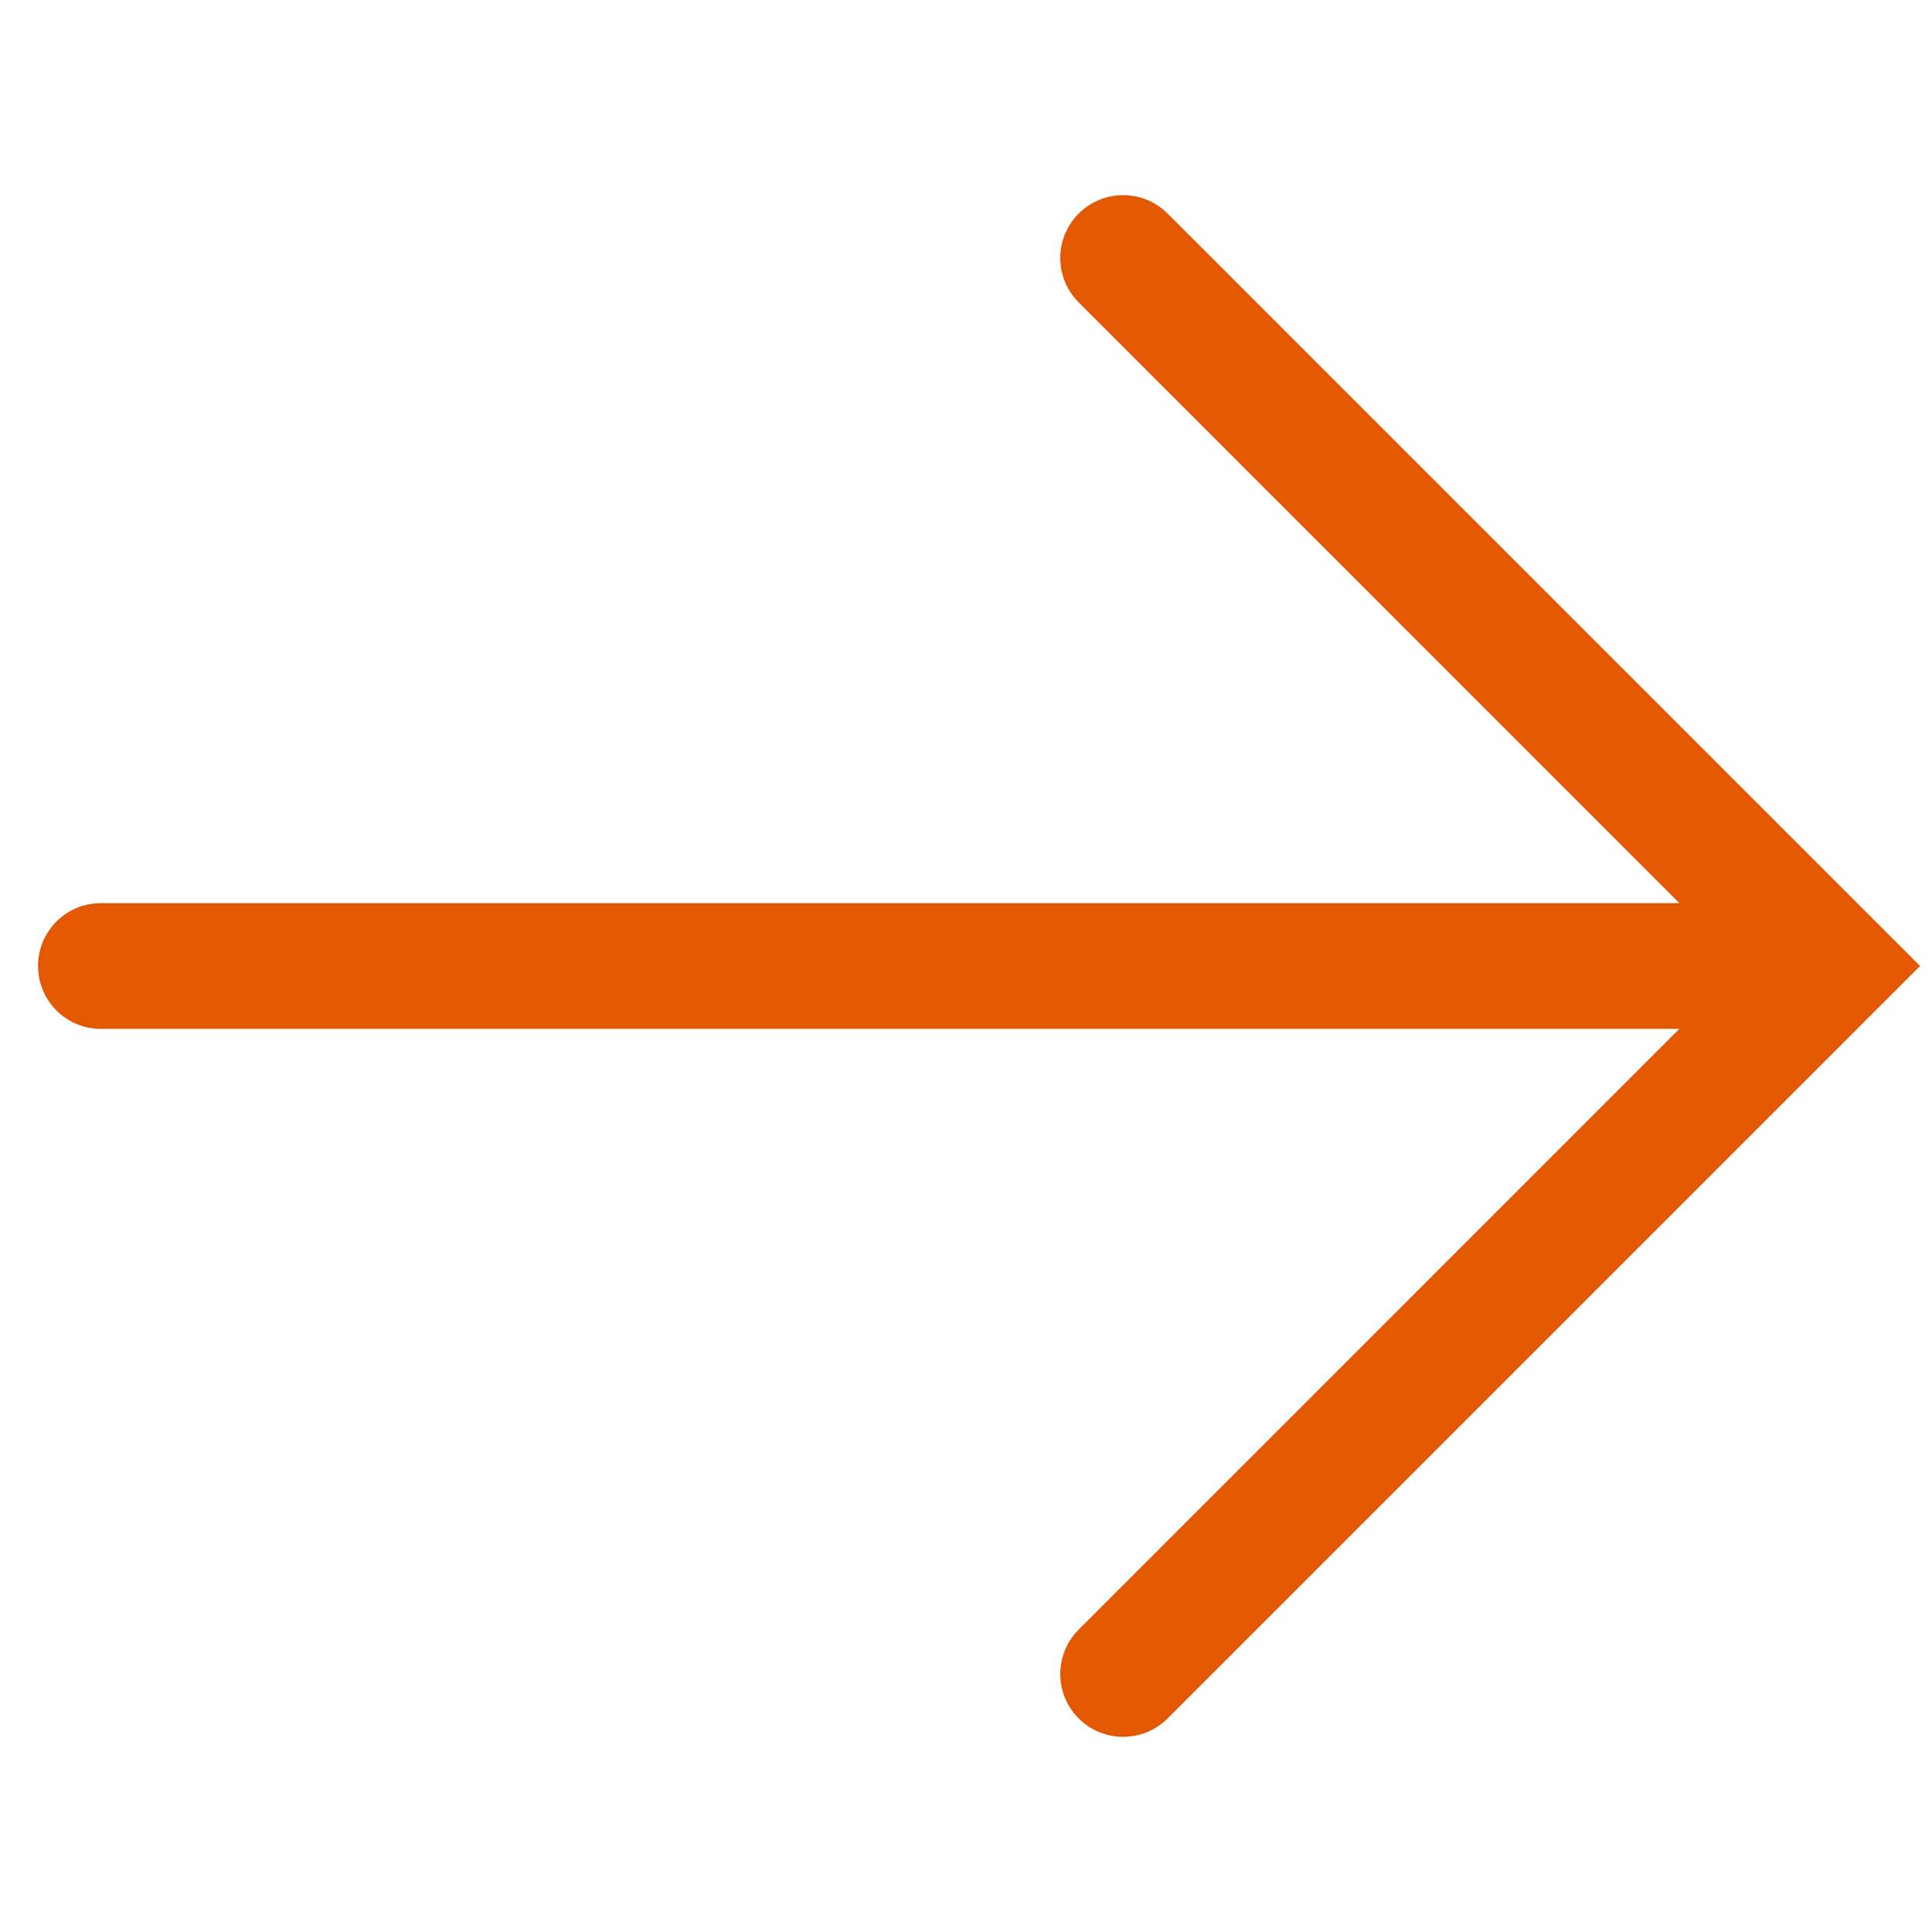
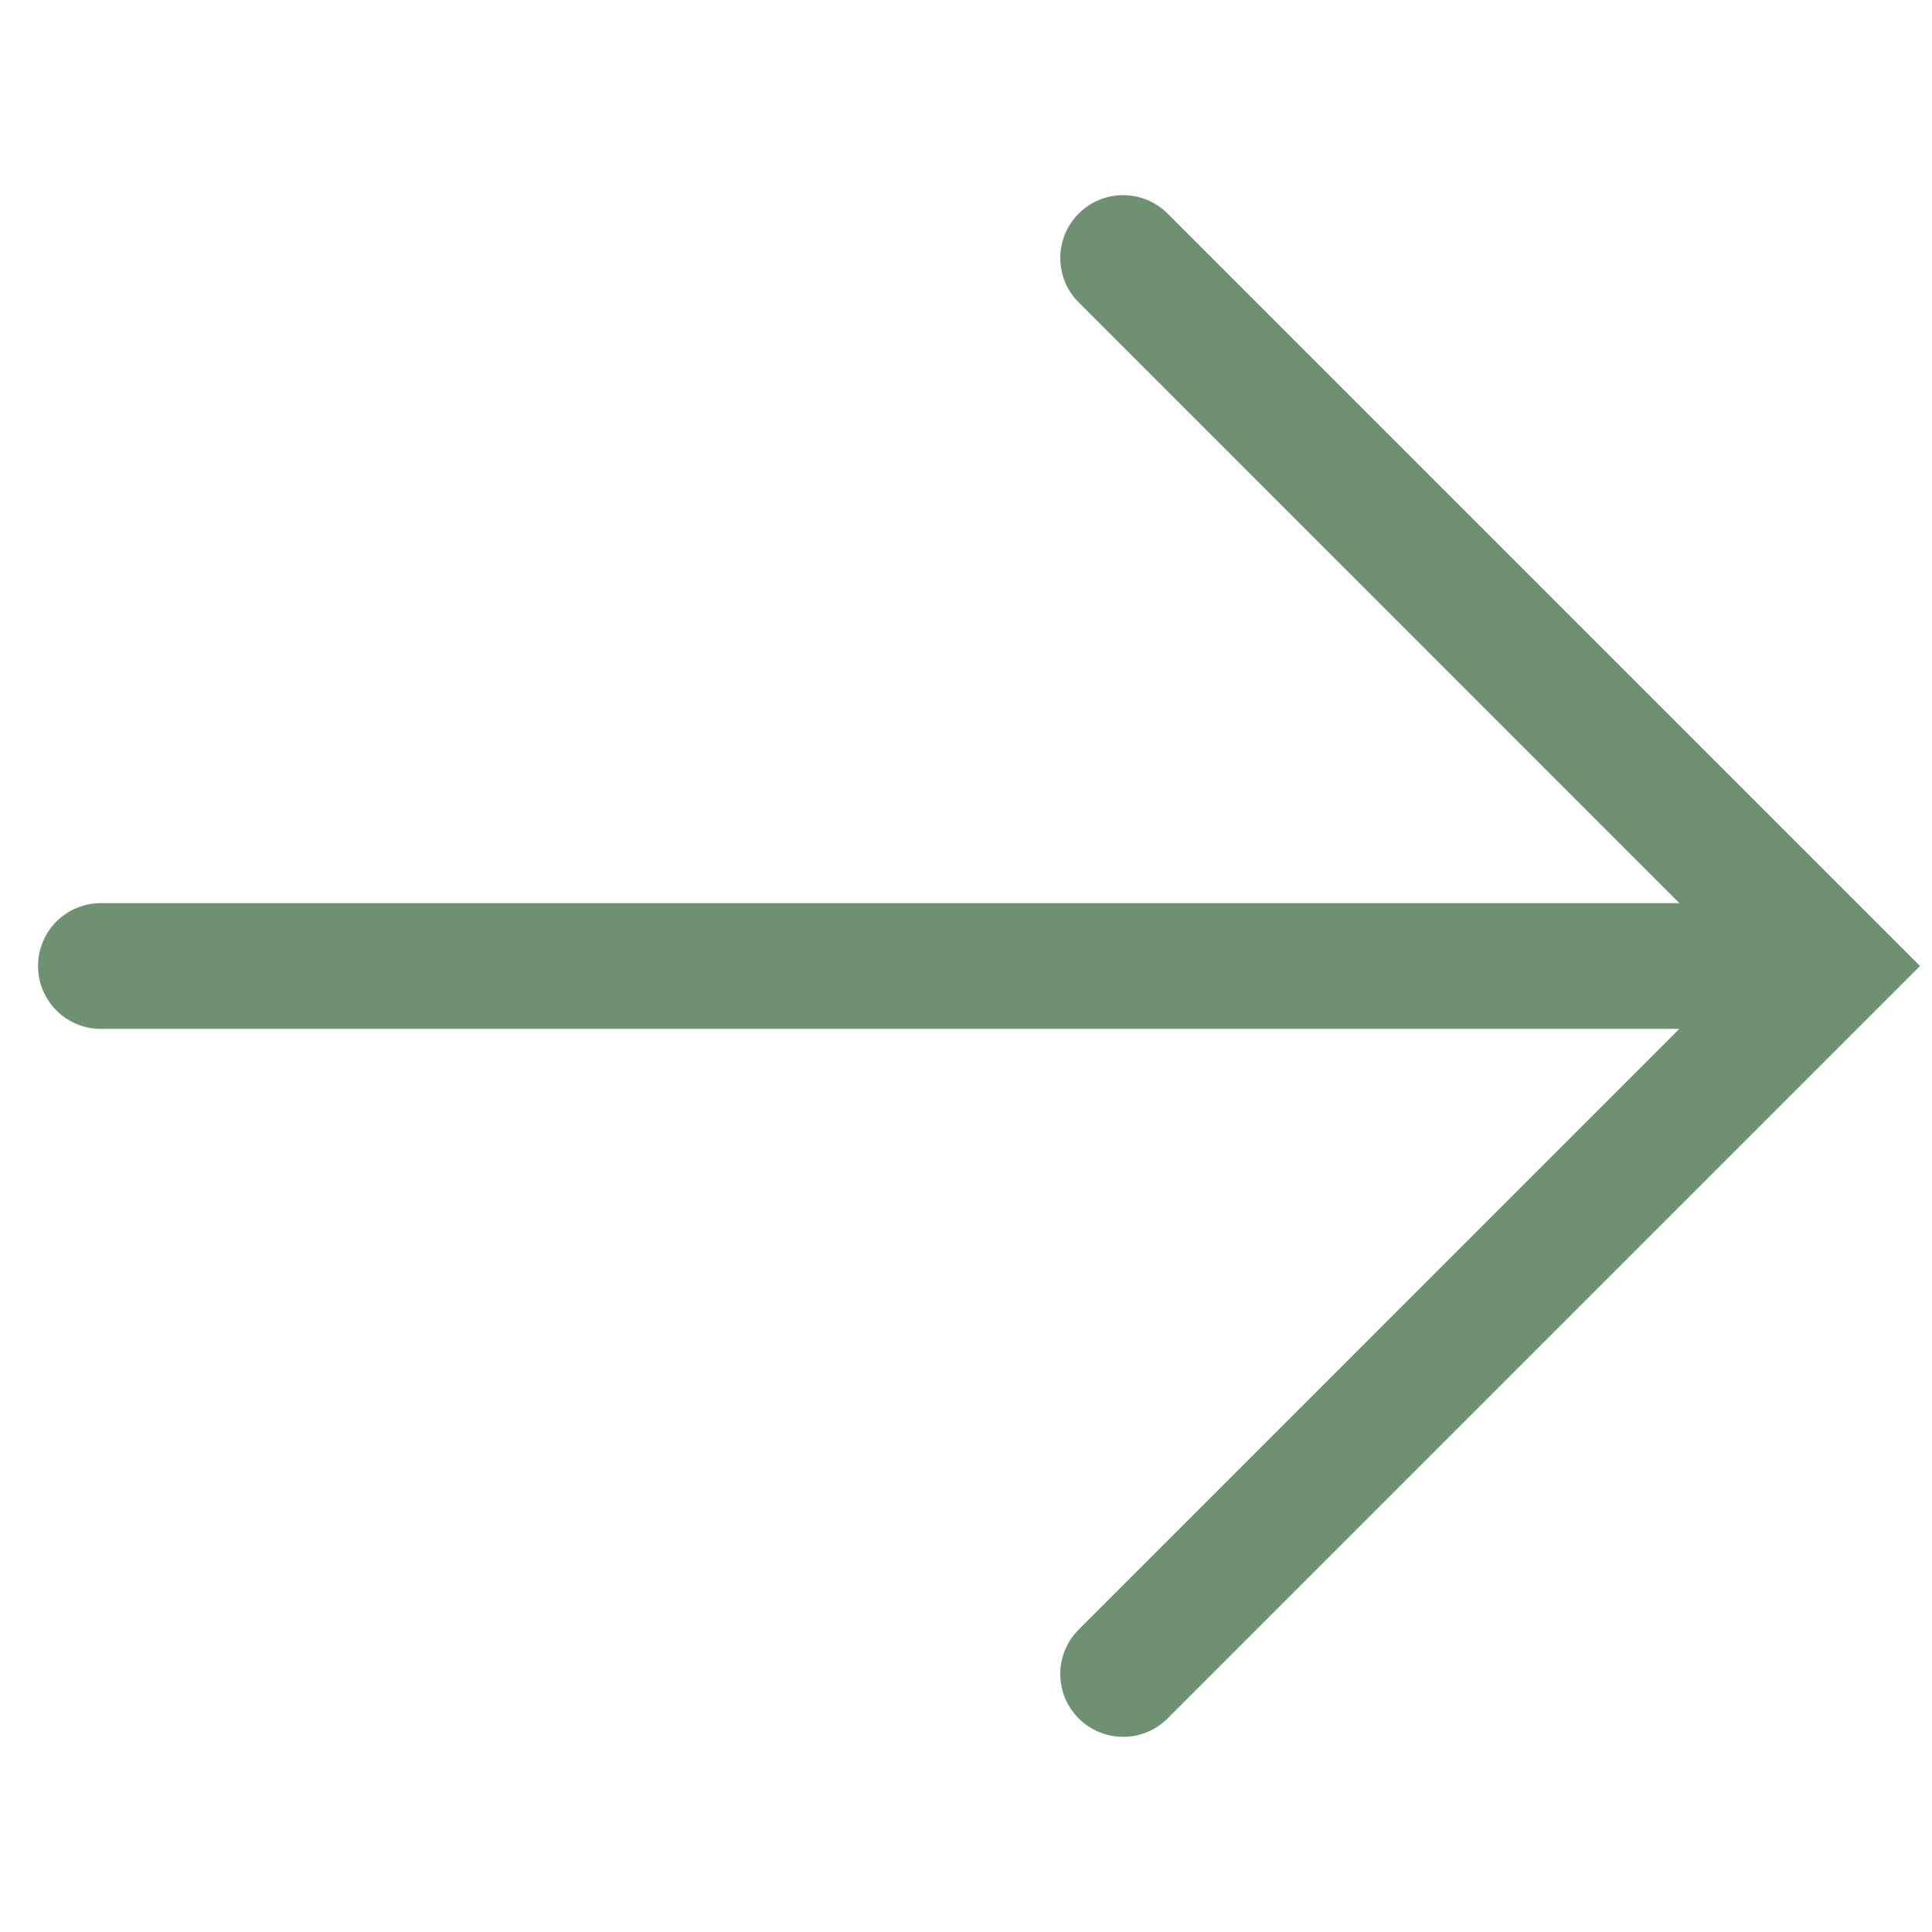
<svg xmlns="http://www.w3.org/2000/svg" width="26" height="26" viewBox="0 0 26 26" fill="none">
-   <path fill-rule="evenodd" clip-rule="evenodd" d="M14.517 2.874C14.847 2.544 15.383 2.544 15.713 2.874L25.839 13L15.713 23.126C15.383 23.456 14.847 23.456 14.517 23.126C14.186 22.796 14.186 22.26 14.517 21.93L22.6 13.846L1.357 13.846C0.89 13.846 0.512 13.467 0.512 13C0.512 12.533 0.89 12.154 1.357 12.154L22.6 12.154L14.517 4.07C14.186 3.74 14.186 3.204 14.517 2.874Z" fill="#E35800" />
+   <path fill-rule="evenodd" clip-rule="evenodd" d="M14.517 2.874C14.847 2.544 15.383 2.544 15.713 2.874L25.839 13L15.713 23.126C15.383 23.456 14.847 23.456 14.517 23.126C14.186 22.796 14.186 22.26 14.517 21.93L22.6 13.846L1.357 13.846C0.89 13.846 0.512 13.467 0.512 13C0.512 12.533 0.89 12.154 1.357 12.154L22.6 12.154L14.517 4.07C14.186 3.74 14.186 3.204 14.517 2.874Z" fill="#6E9271" />
</svg>
